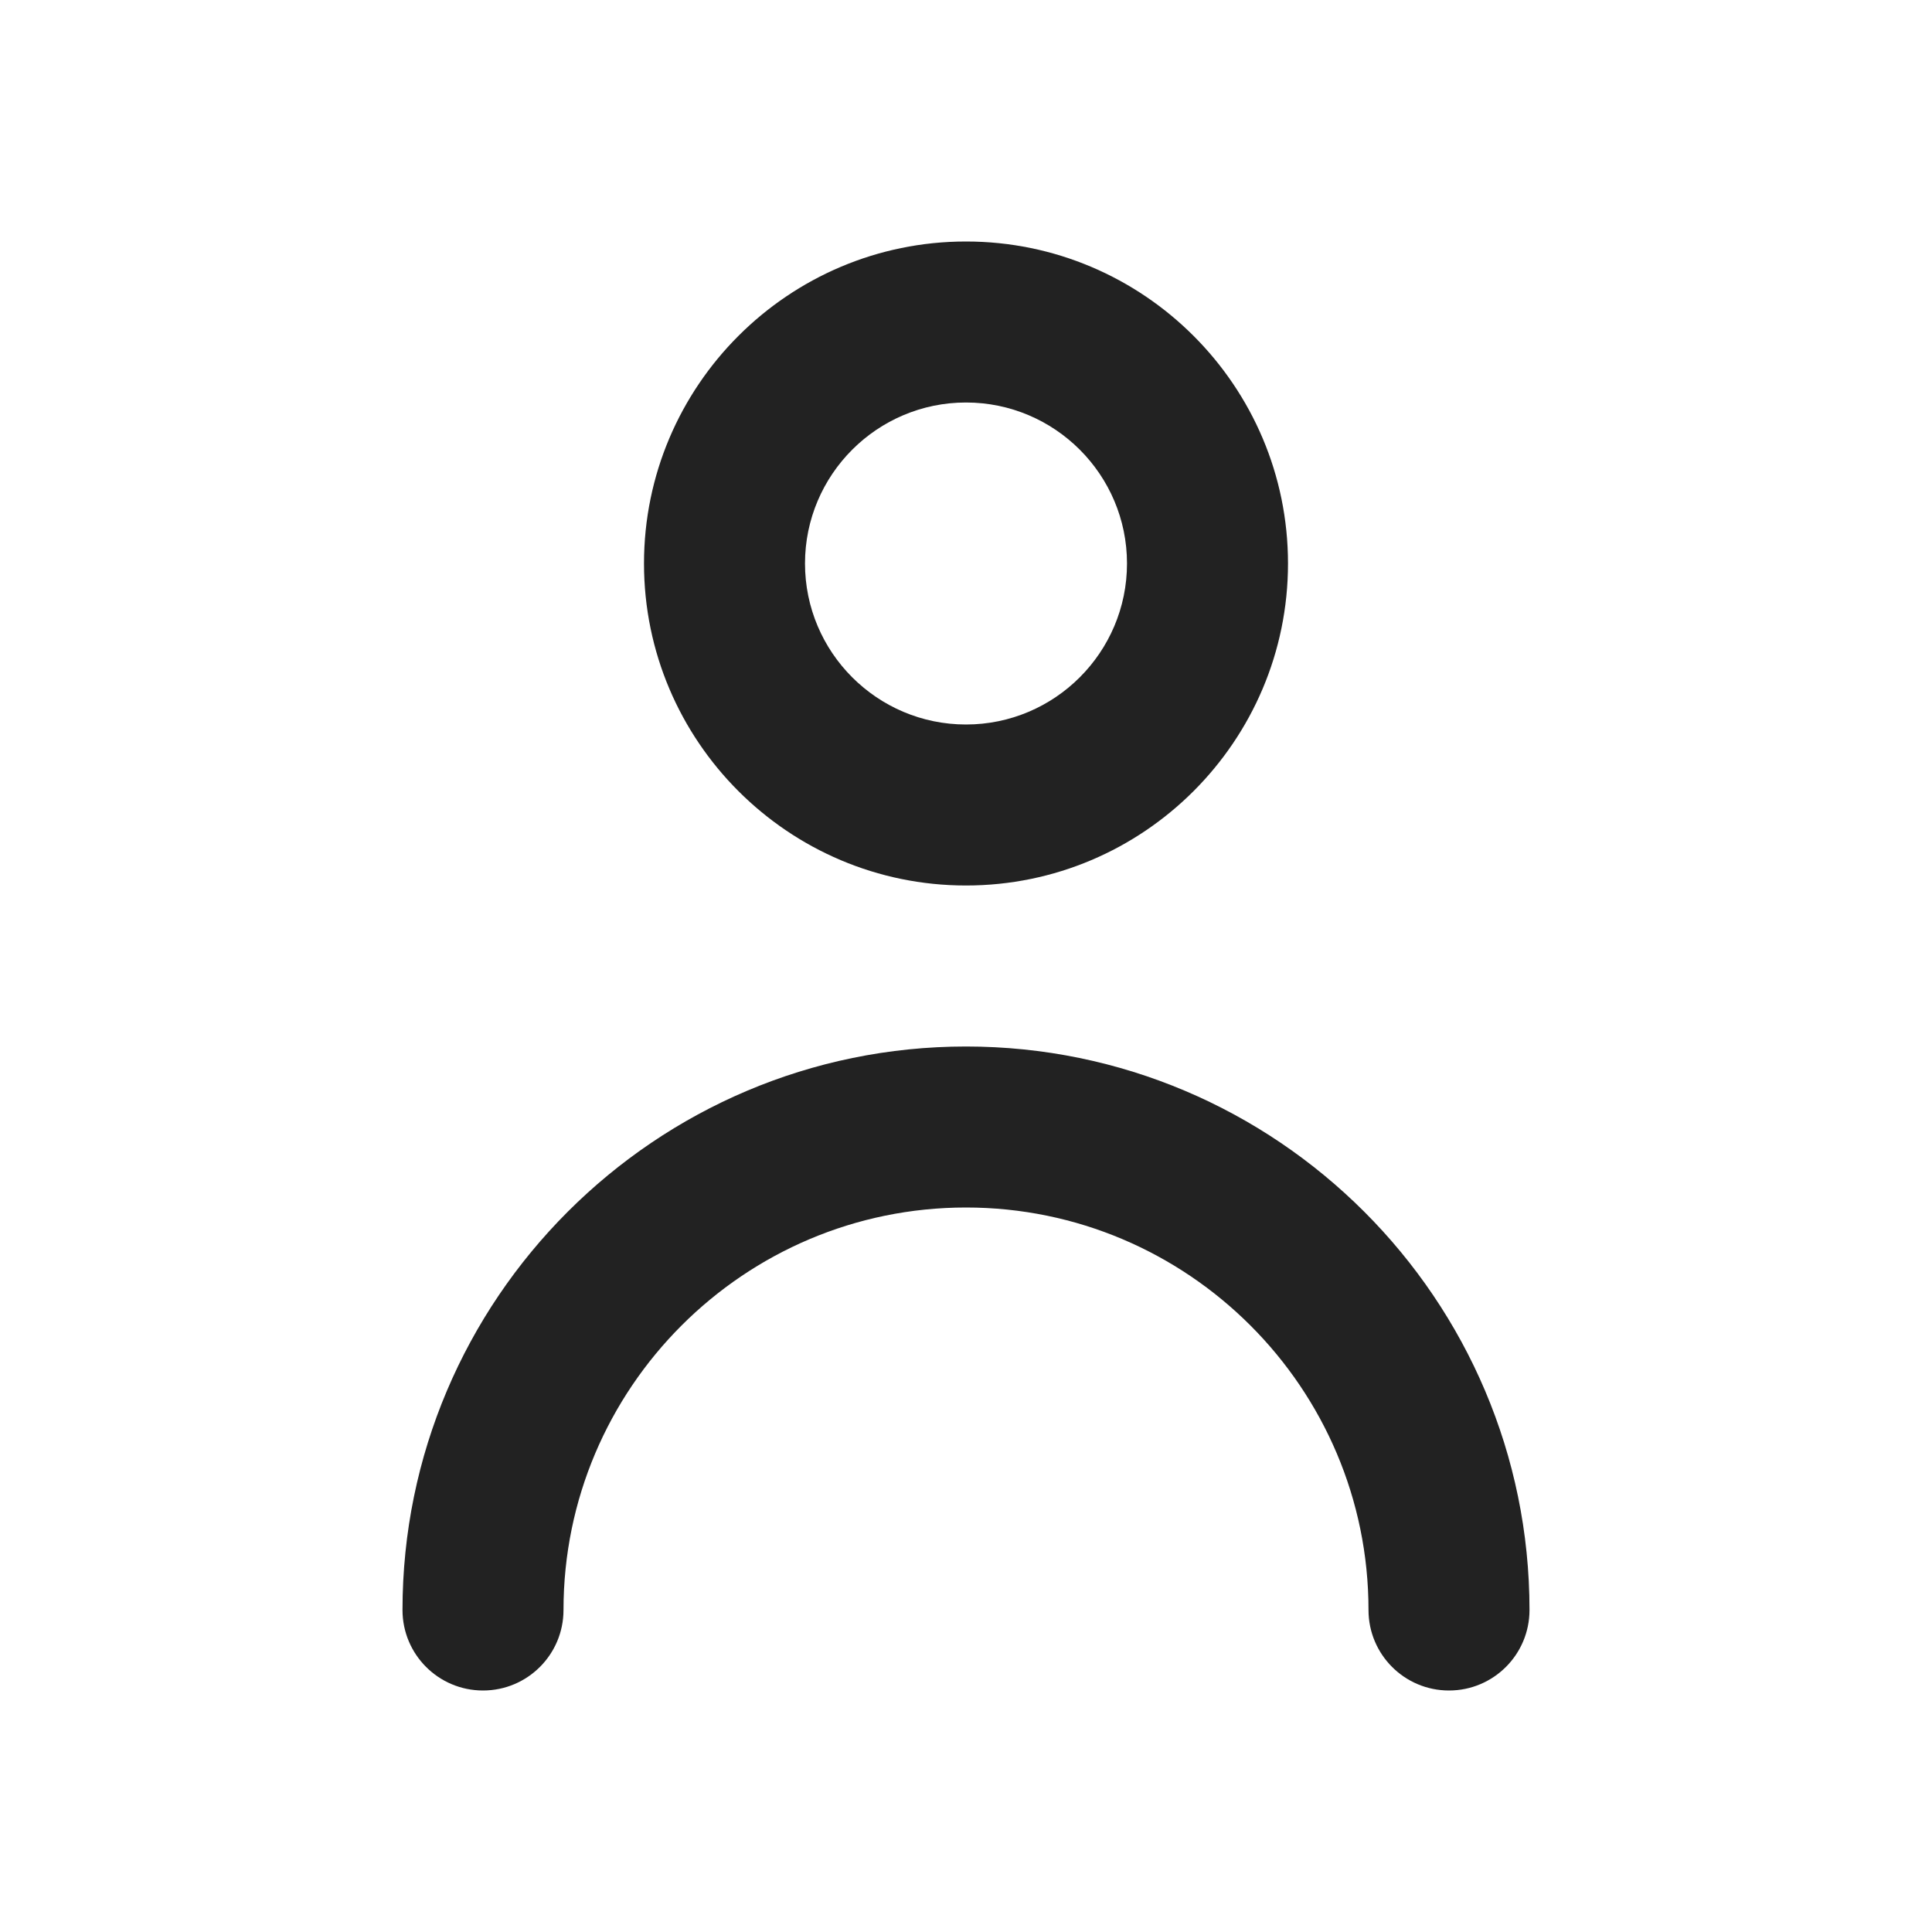
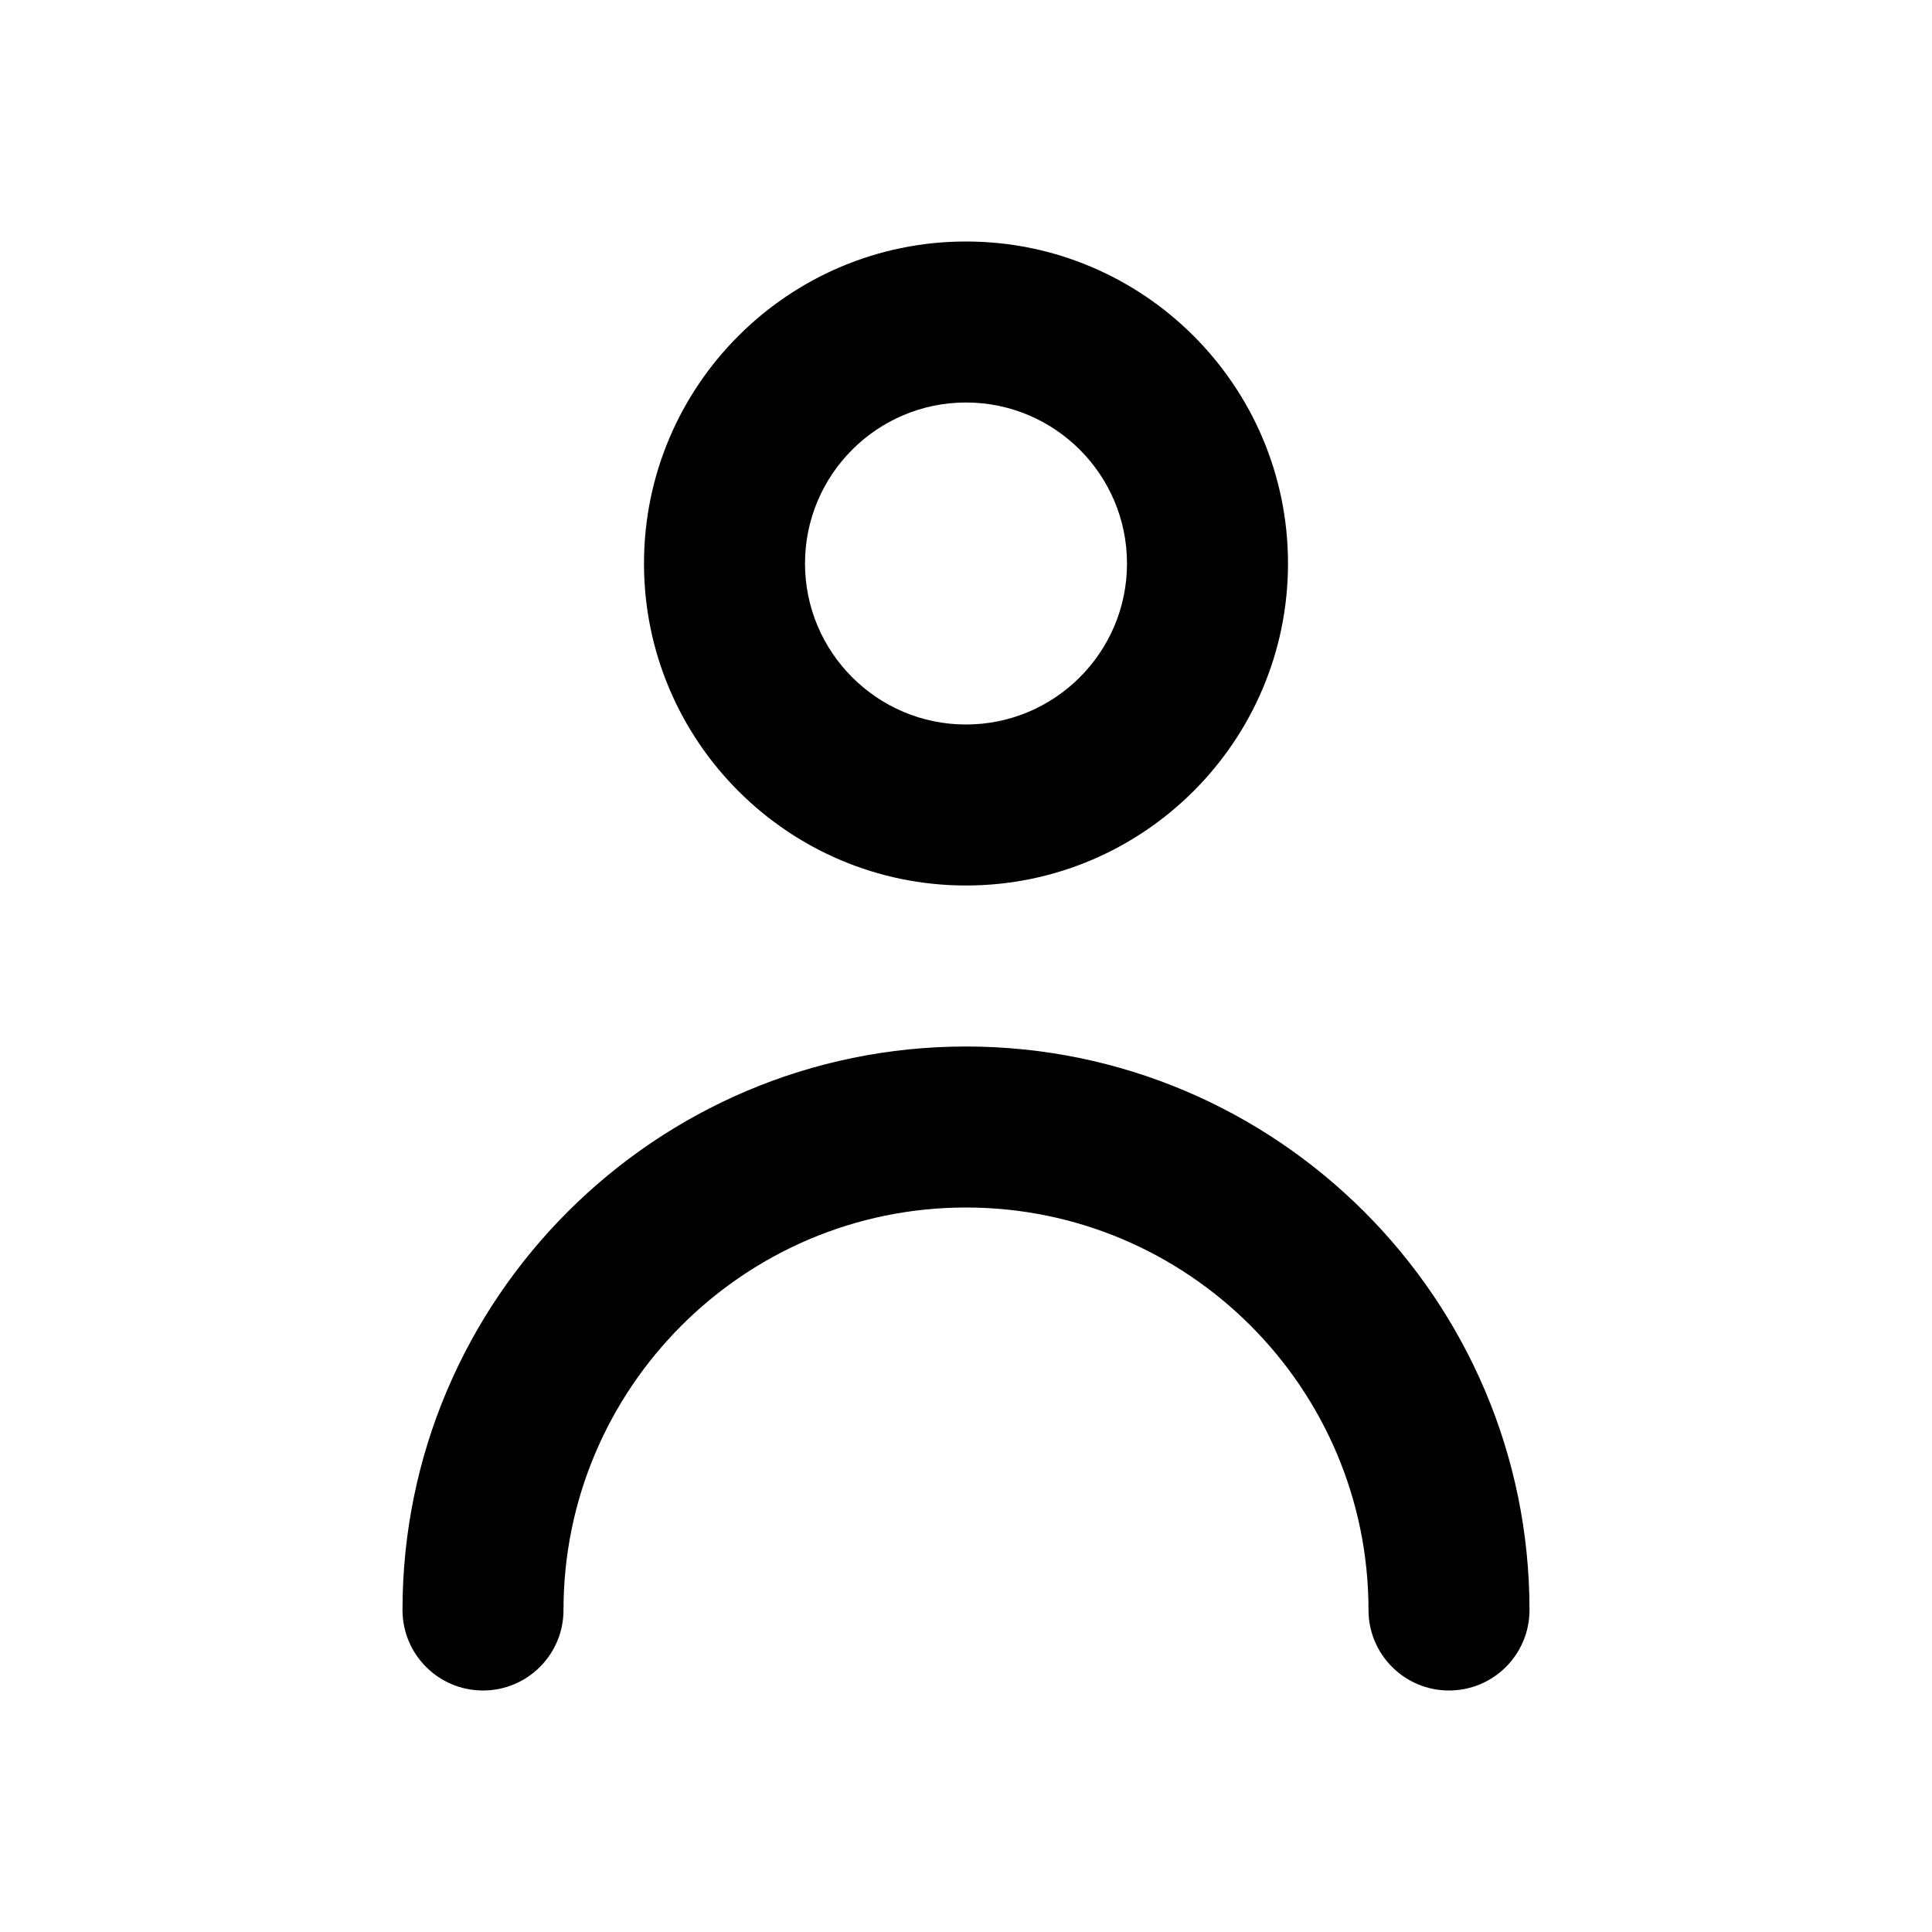
<svg xmlns="http://www.w3.org/2000/svg" width="24" height="24" viewBox="0 0 24 24" fill="none">
-   <path fill-rule="evenodd" clip-rule="evenodd" d="M19 20C19 20.552 18.553 21 18 21C17.447 21 17 20.552 17 20C17 17.243 14.757 15 12 15C9.243 15 7 17.243 7 20C7 20.552 6.553 21 6 21C5.447 21 5 20.552 5 20C5 16.14 8.141 13 12 13C15.859 13 19 16.14 19 20ZM12 5C13.103 5 14 5.897 14 7C14 8.103 13.103 9 12 9C10.897 9 10 8.103 10 7C10 5.897 10.897 5 12 5ZM12 11C14.206 11 16 9.206 16 7C16 4.794 14.206 3 12 3C9.794 3 8 4.794 8 7C8 9.206 9.794 11 12 11Z" fill="#222222" />
+   <path fill-rule="evenodd" clip-rule="evenodd" d="M19 20C19 20.552 18.553 21 18 21C17.447 21 17 20.552 17 20C17 17.243 14.757 15 12 15C9.243 15 7 17.243 7 20C7 20.552 6.553 21 6 21C5.447 21 5 20.552 5 20C5 16.14 8.141 13 12 13C15.859 13 19 16.14 19 20ZM12 5C13.103 5 14 5.897 14 7C14 8.103 13.103 9 12 9C10.897 9 10 8.103 10 7C10 5.897 10.897 5 12 5ZM12 11C14.206 11 16 9.206 16 7C16 4.794 14.206 3 12 3C9.794 3 8 4.794 8 7C8 9.206 9.794 11 12 11Z" fill="currentColor" />
</svg>
